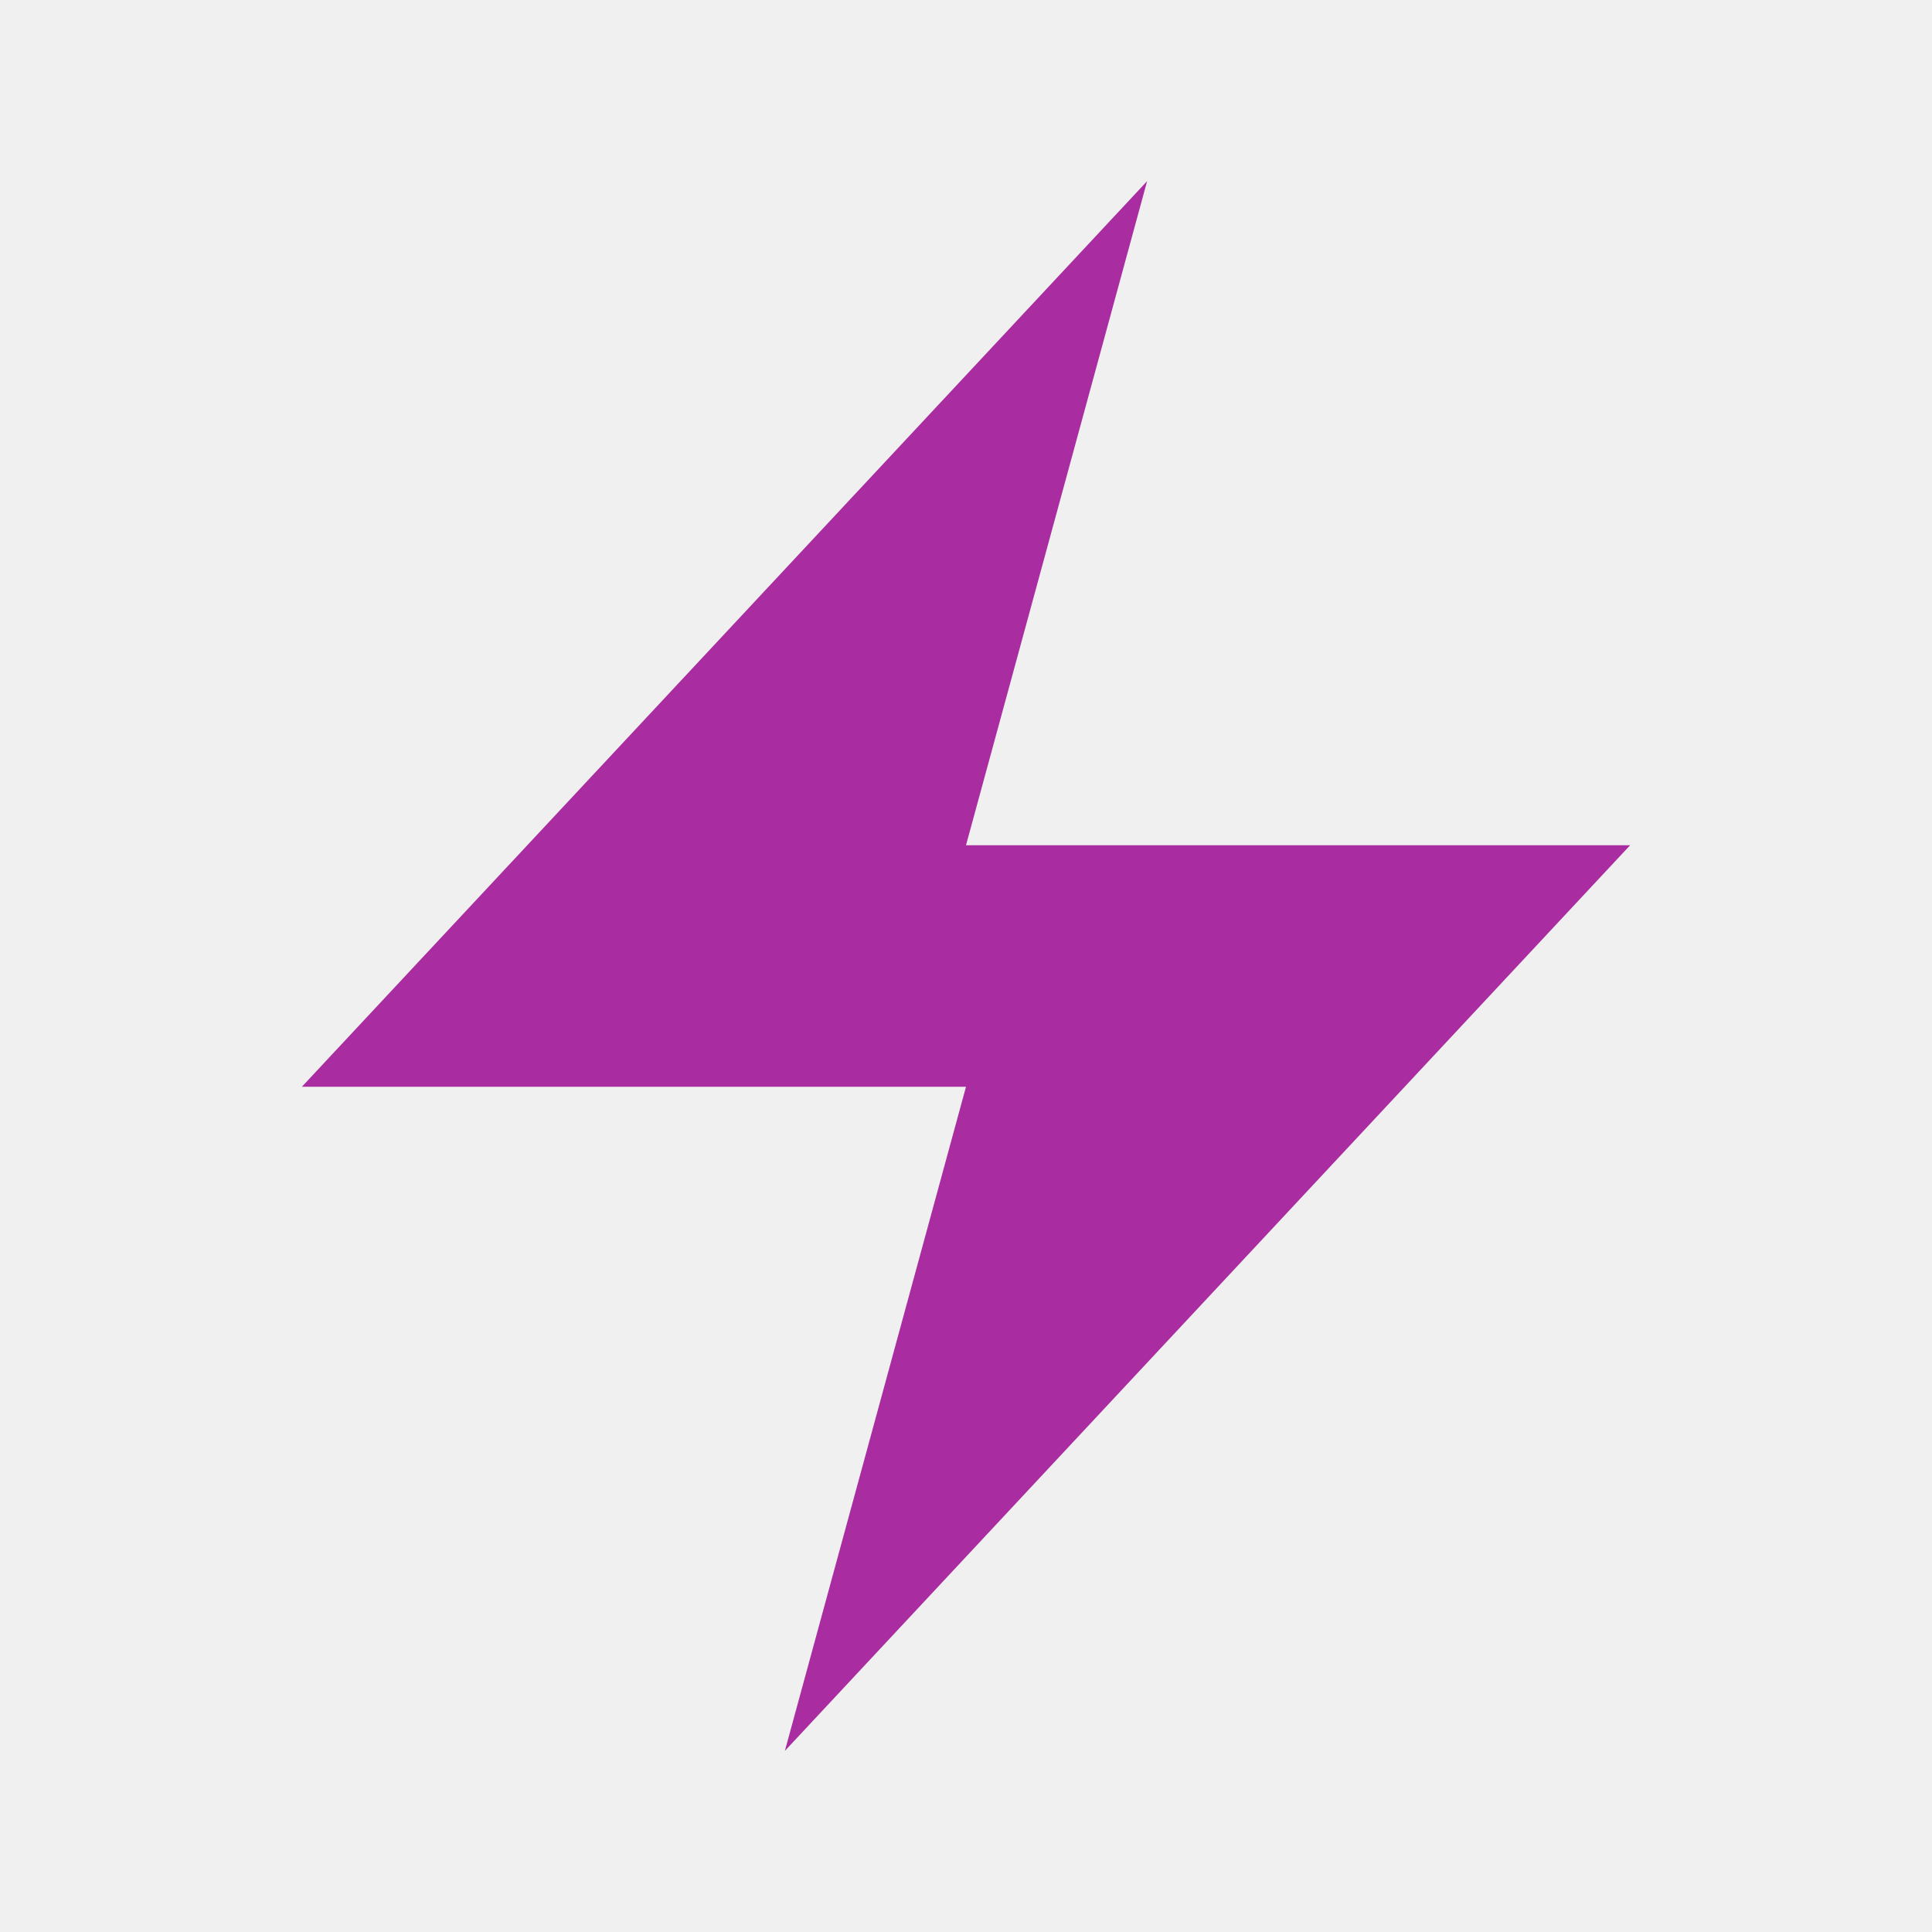
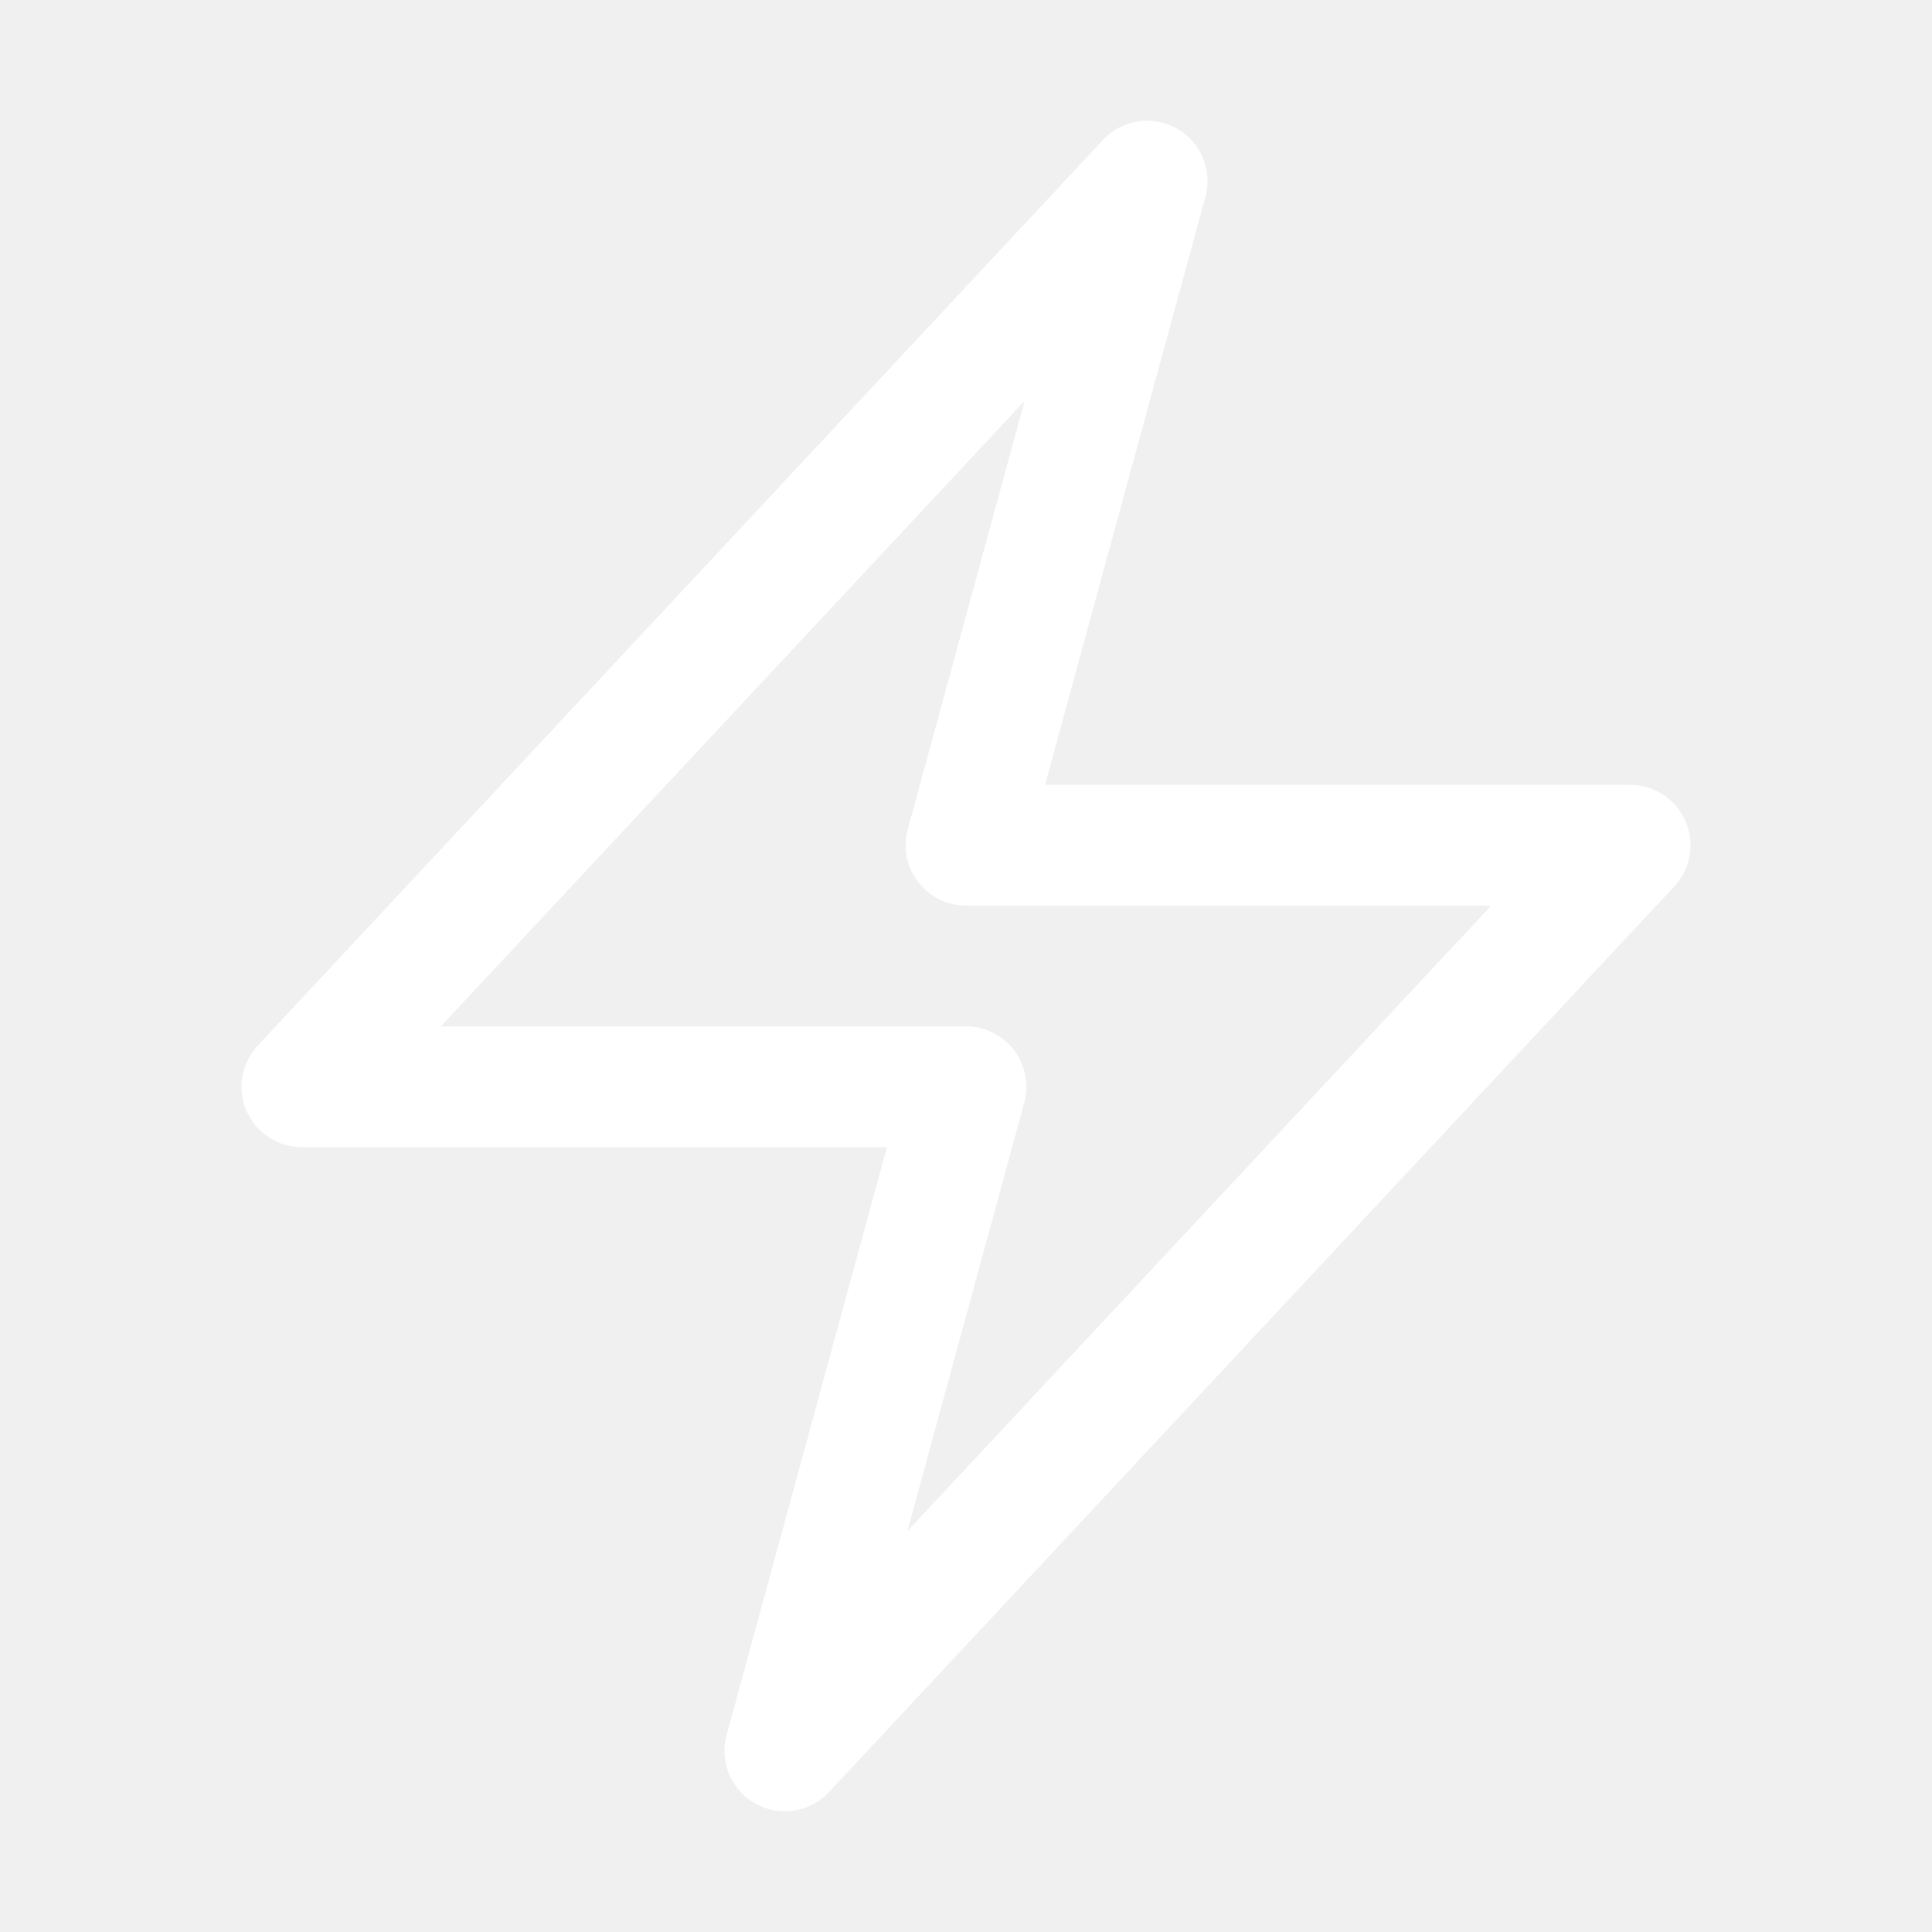
- <svg xmlns="http://www.w3.org/2000/svg" fill="#A92CA0" viewBox="0 0 24 24" stroke-width="1.5" stroke="" class="w-6 h-6">
+ <svg xmlns="http://www.w3.org/2000/svg" fill="#ffffff00" viewBox="0 0 24 24" stroke-width="1.5" stroke="#ffffff" class="w-6 h-6">
  <path stroke-linecap="round" stroke-linejoin="round" d="m3.75 13.5 10.5-11.25L12 10.5h8.25L9.75 21.75 12 13.5H3.75Z" />
</svg>
